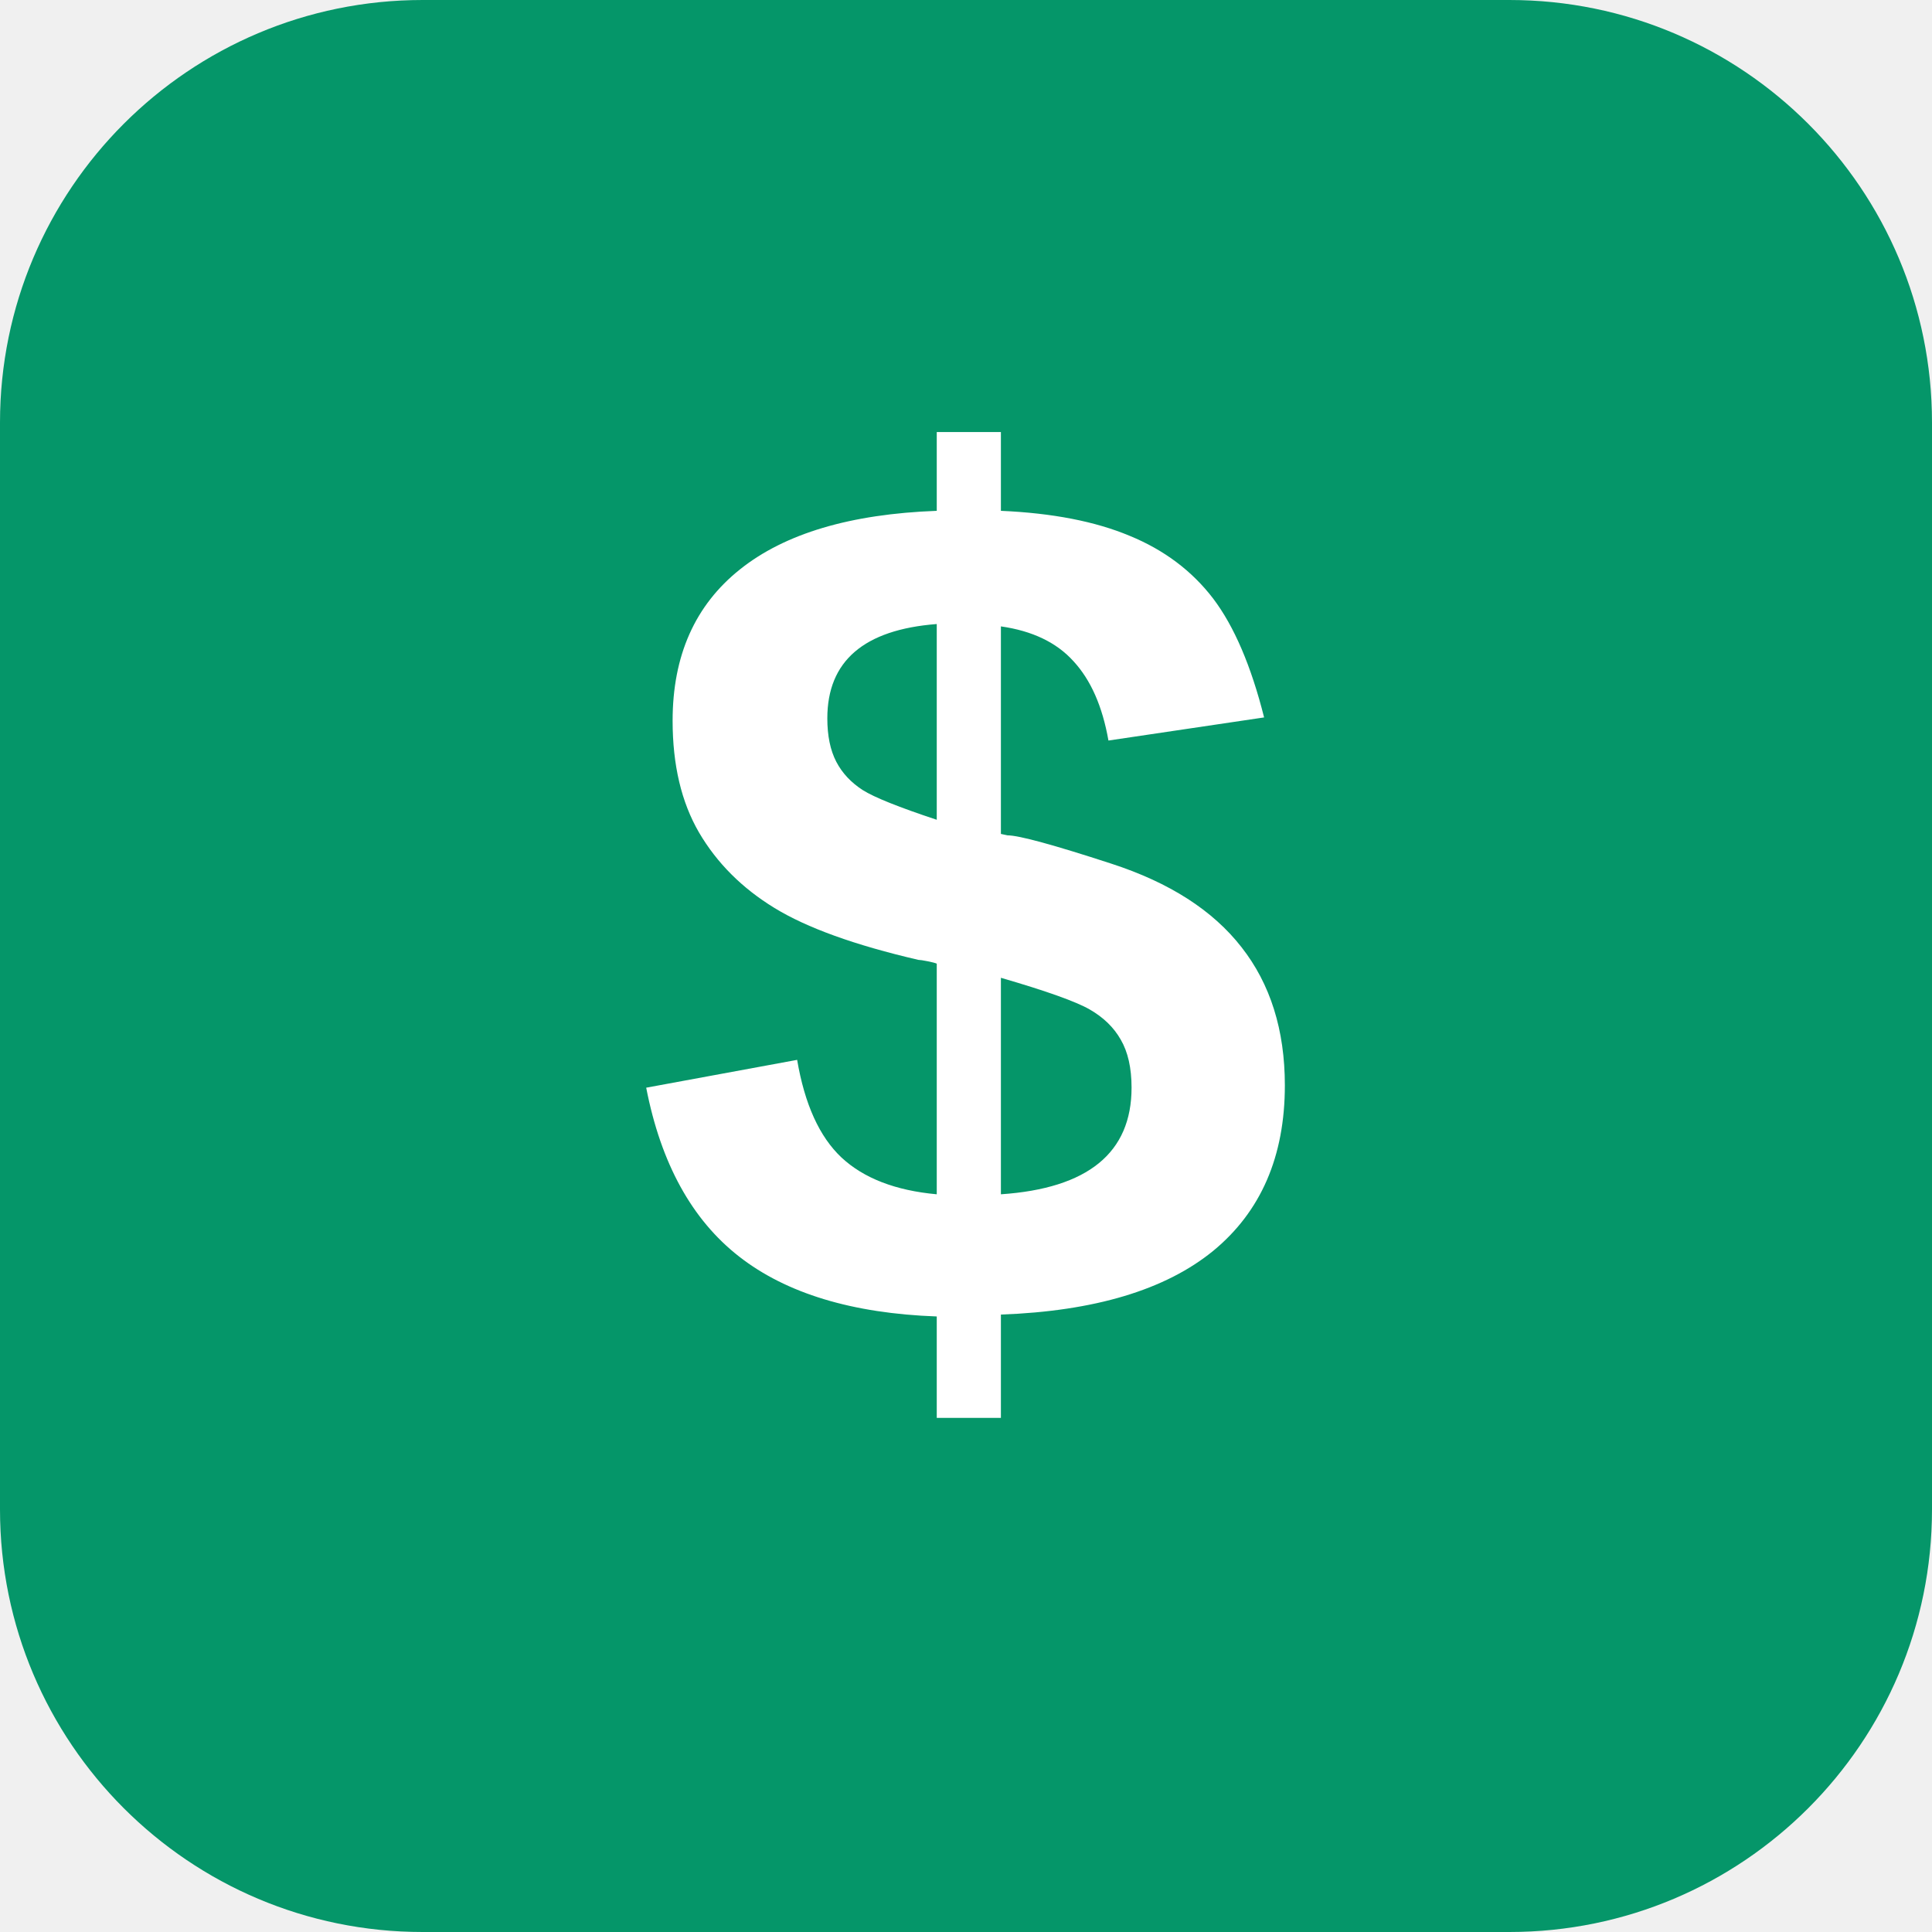
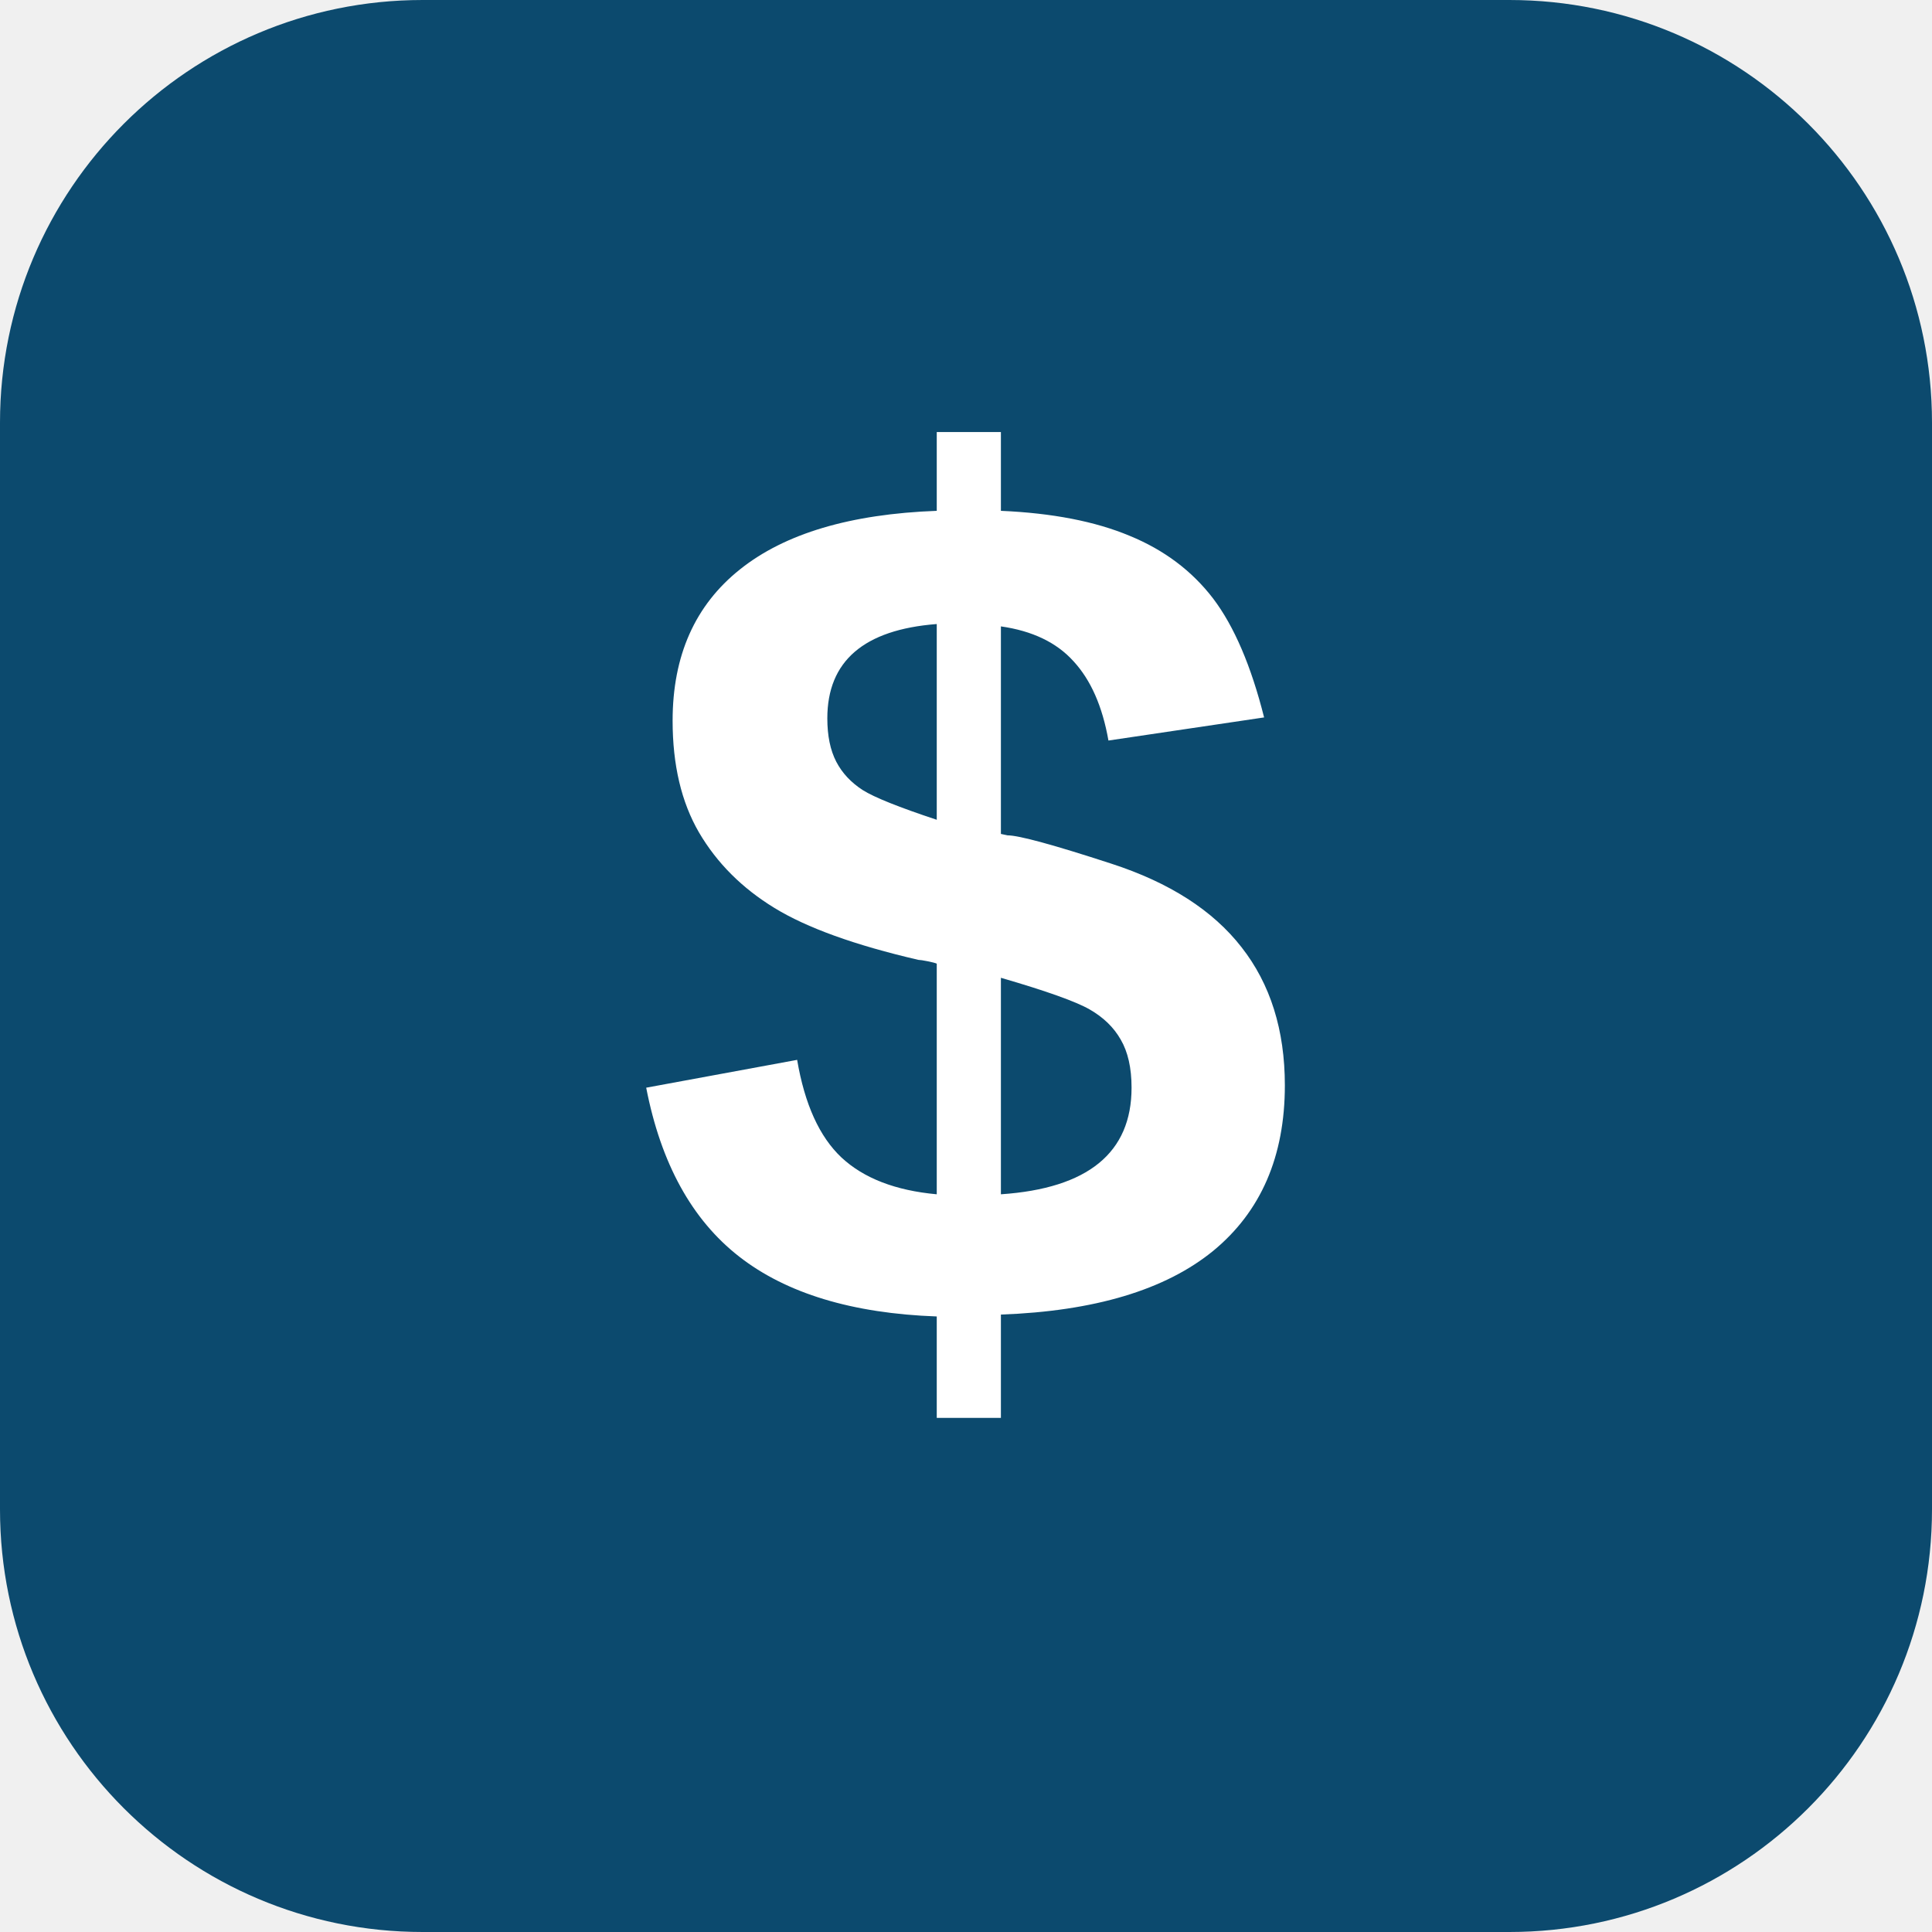
<svg xmlns="http://www.w3.org/2000/svg" viewBox="0 0 64 64" width="64" height="64">
-   <rect width="64" height="64" rx="14" fill="#059669" />
+   <rect width="64" height="64" rx="14" fill="#0c4a6e" />
  <text x="32" y="44" font-family="Arial, sans-serif" font-size="40" font-weight="700" fill="#ffffff" text-anchor="middle">$</text>
</svg>
